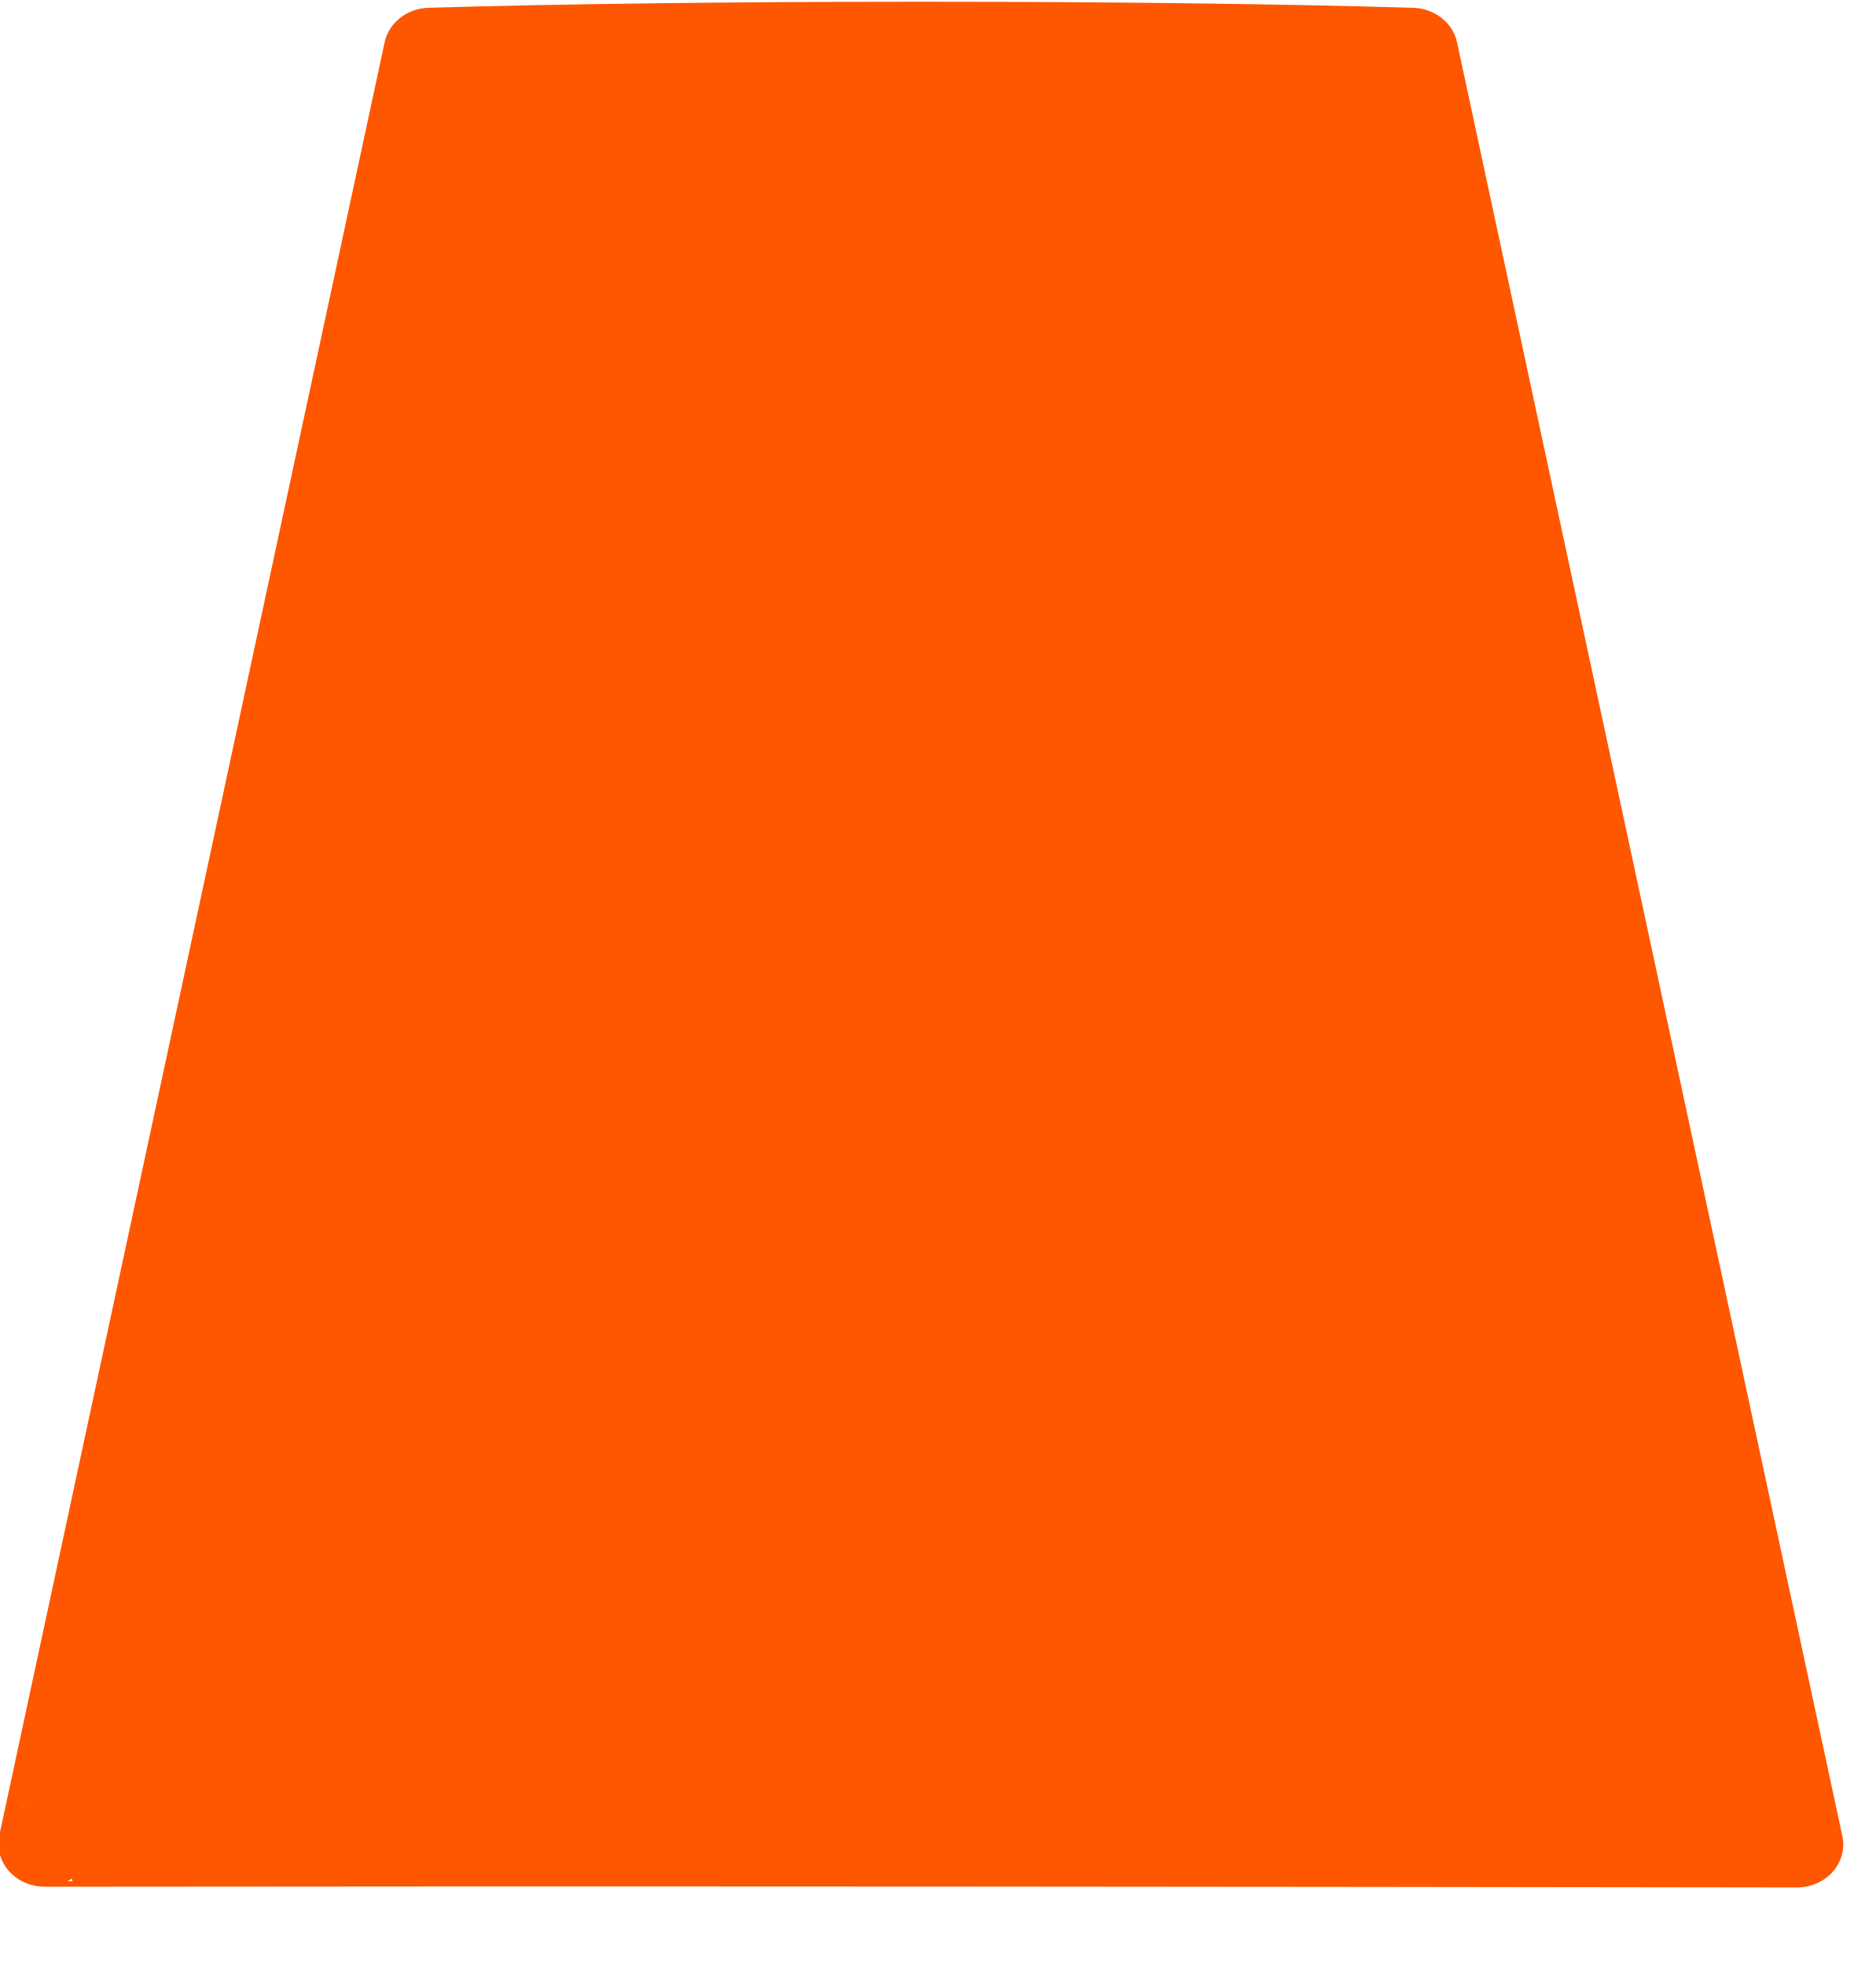
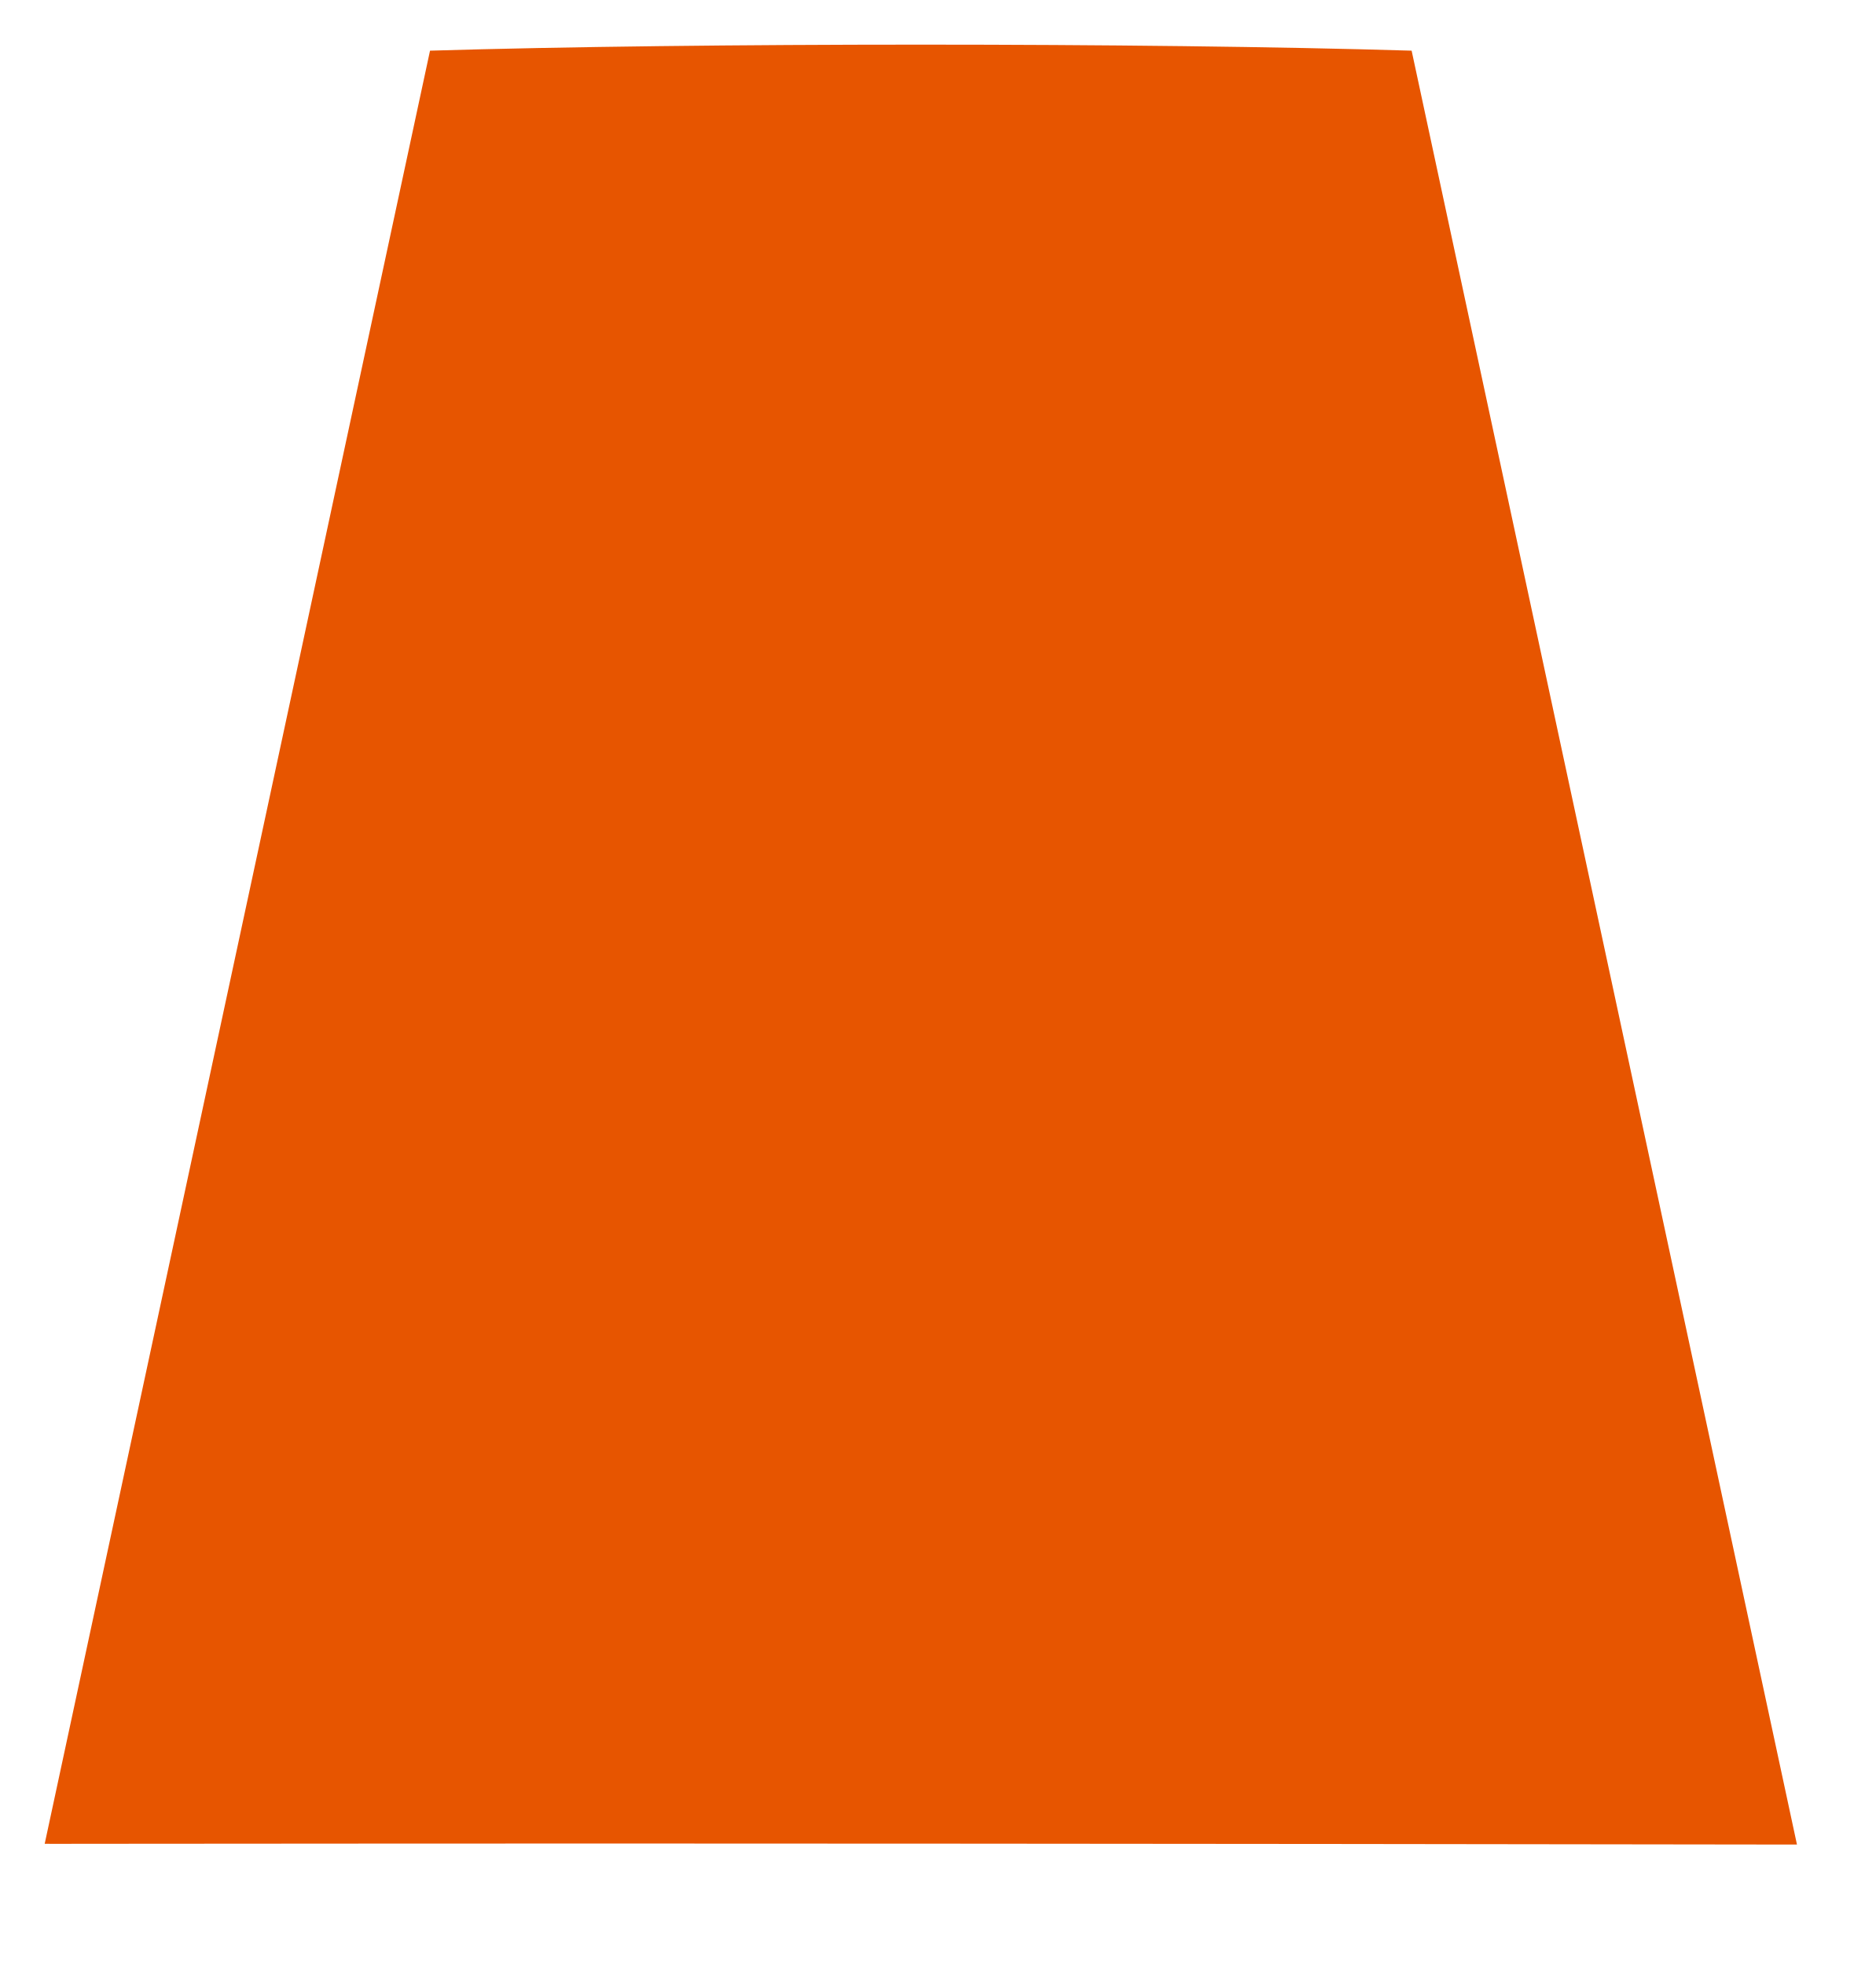
<svg xmlns="http://www.w3.org/2000/svg" width="100%" height="100%" viewBox="0 0 21 22" version="1.1" xml:space="preserve" style="fill-rule:evenodd;clip-rule:evenodd;stroke-linecap:round;stroke-linejoin:round;stroke-miterlimit:1.5;">
  <g transform="matrix(1,0,0,1,-589.027,-114.683)">
    <g id="straight-cog-part" transform="matrix(0.925484,0,-5.55112e-17,0.857751,-116.256,27.4998)">
-       <path d="M779.148,102.303C775.91,102.198 770.509,102.198 767.272,102.303L762.61,125.708C762.603,125.712 767.867,125.693 783.81,125.718L779.148,102.303Z" style="fill:rgb(255, 86, 0);stroke:rgb(255, 86, 0);stroke-width:1.12px;" />
+       <path d="M779.148,102.303C775.91,102.198 770.509,102.198 767.272,102.303L762.61,125.708C762.603,125.712 767.867,125.693 783.81,125.718L779.148,102.303Z" style="fill:rgb(231, 85, 0);stroke:rgb(rgb(231, 85, 0));stroke-width:1.12px;" />
    </g>
  </g>
</svg>
